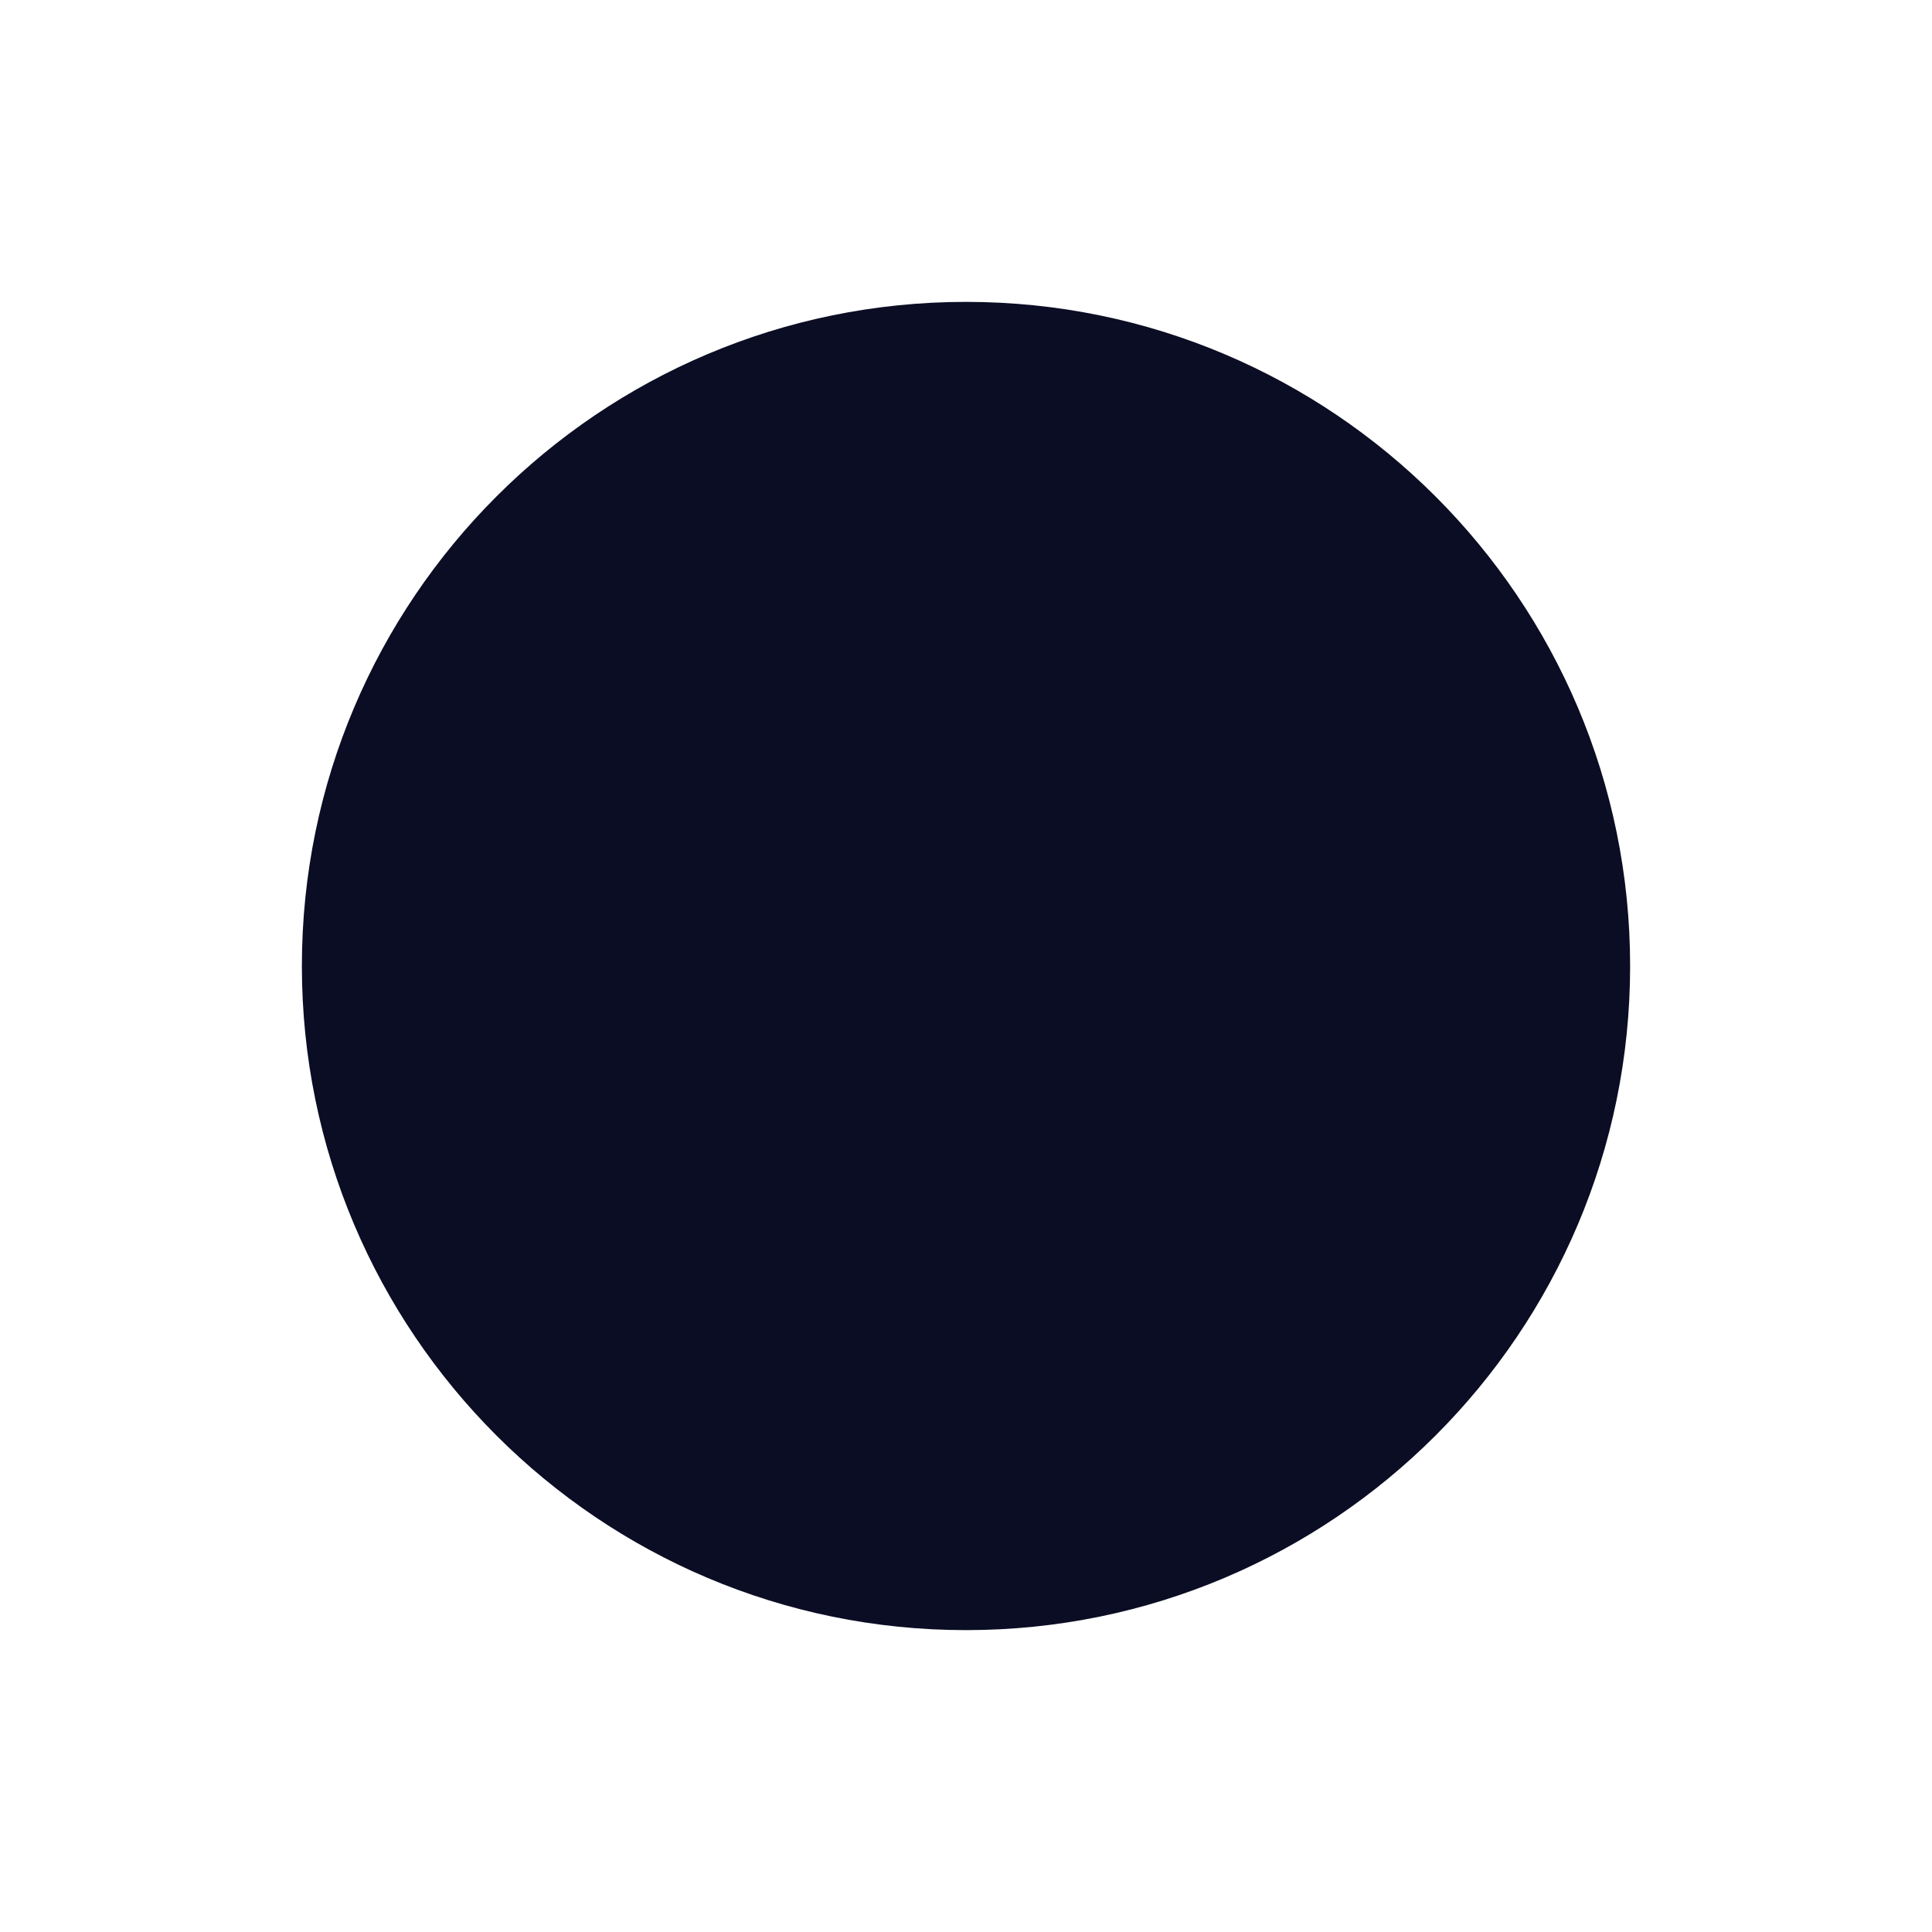
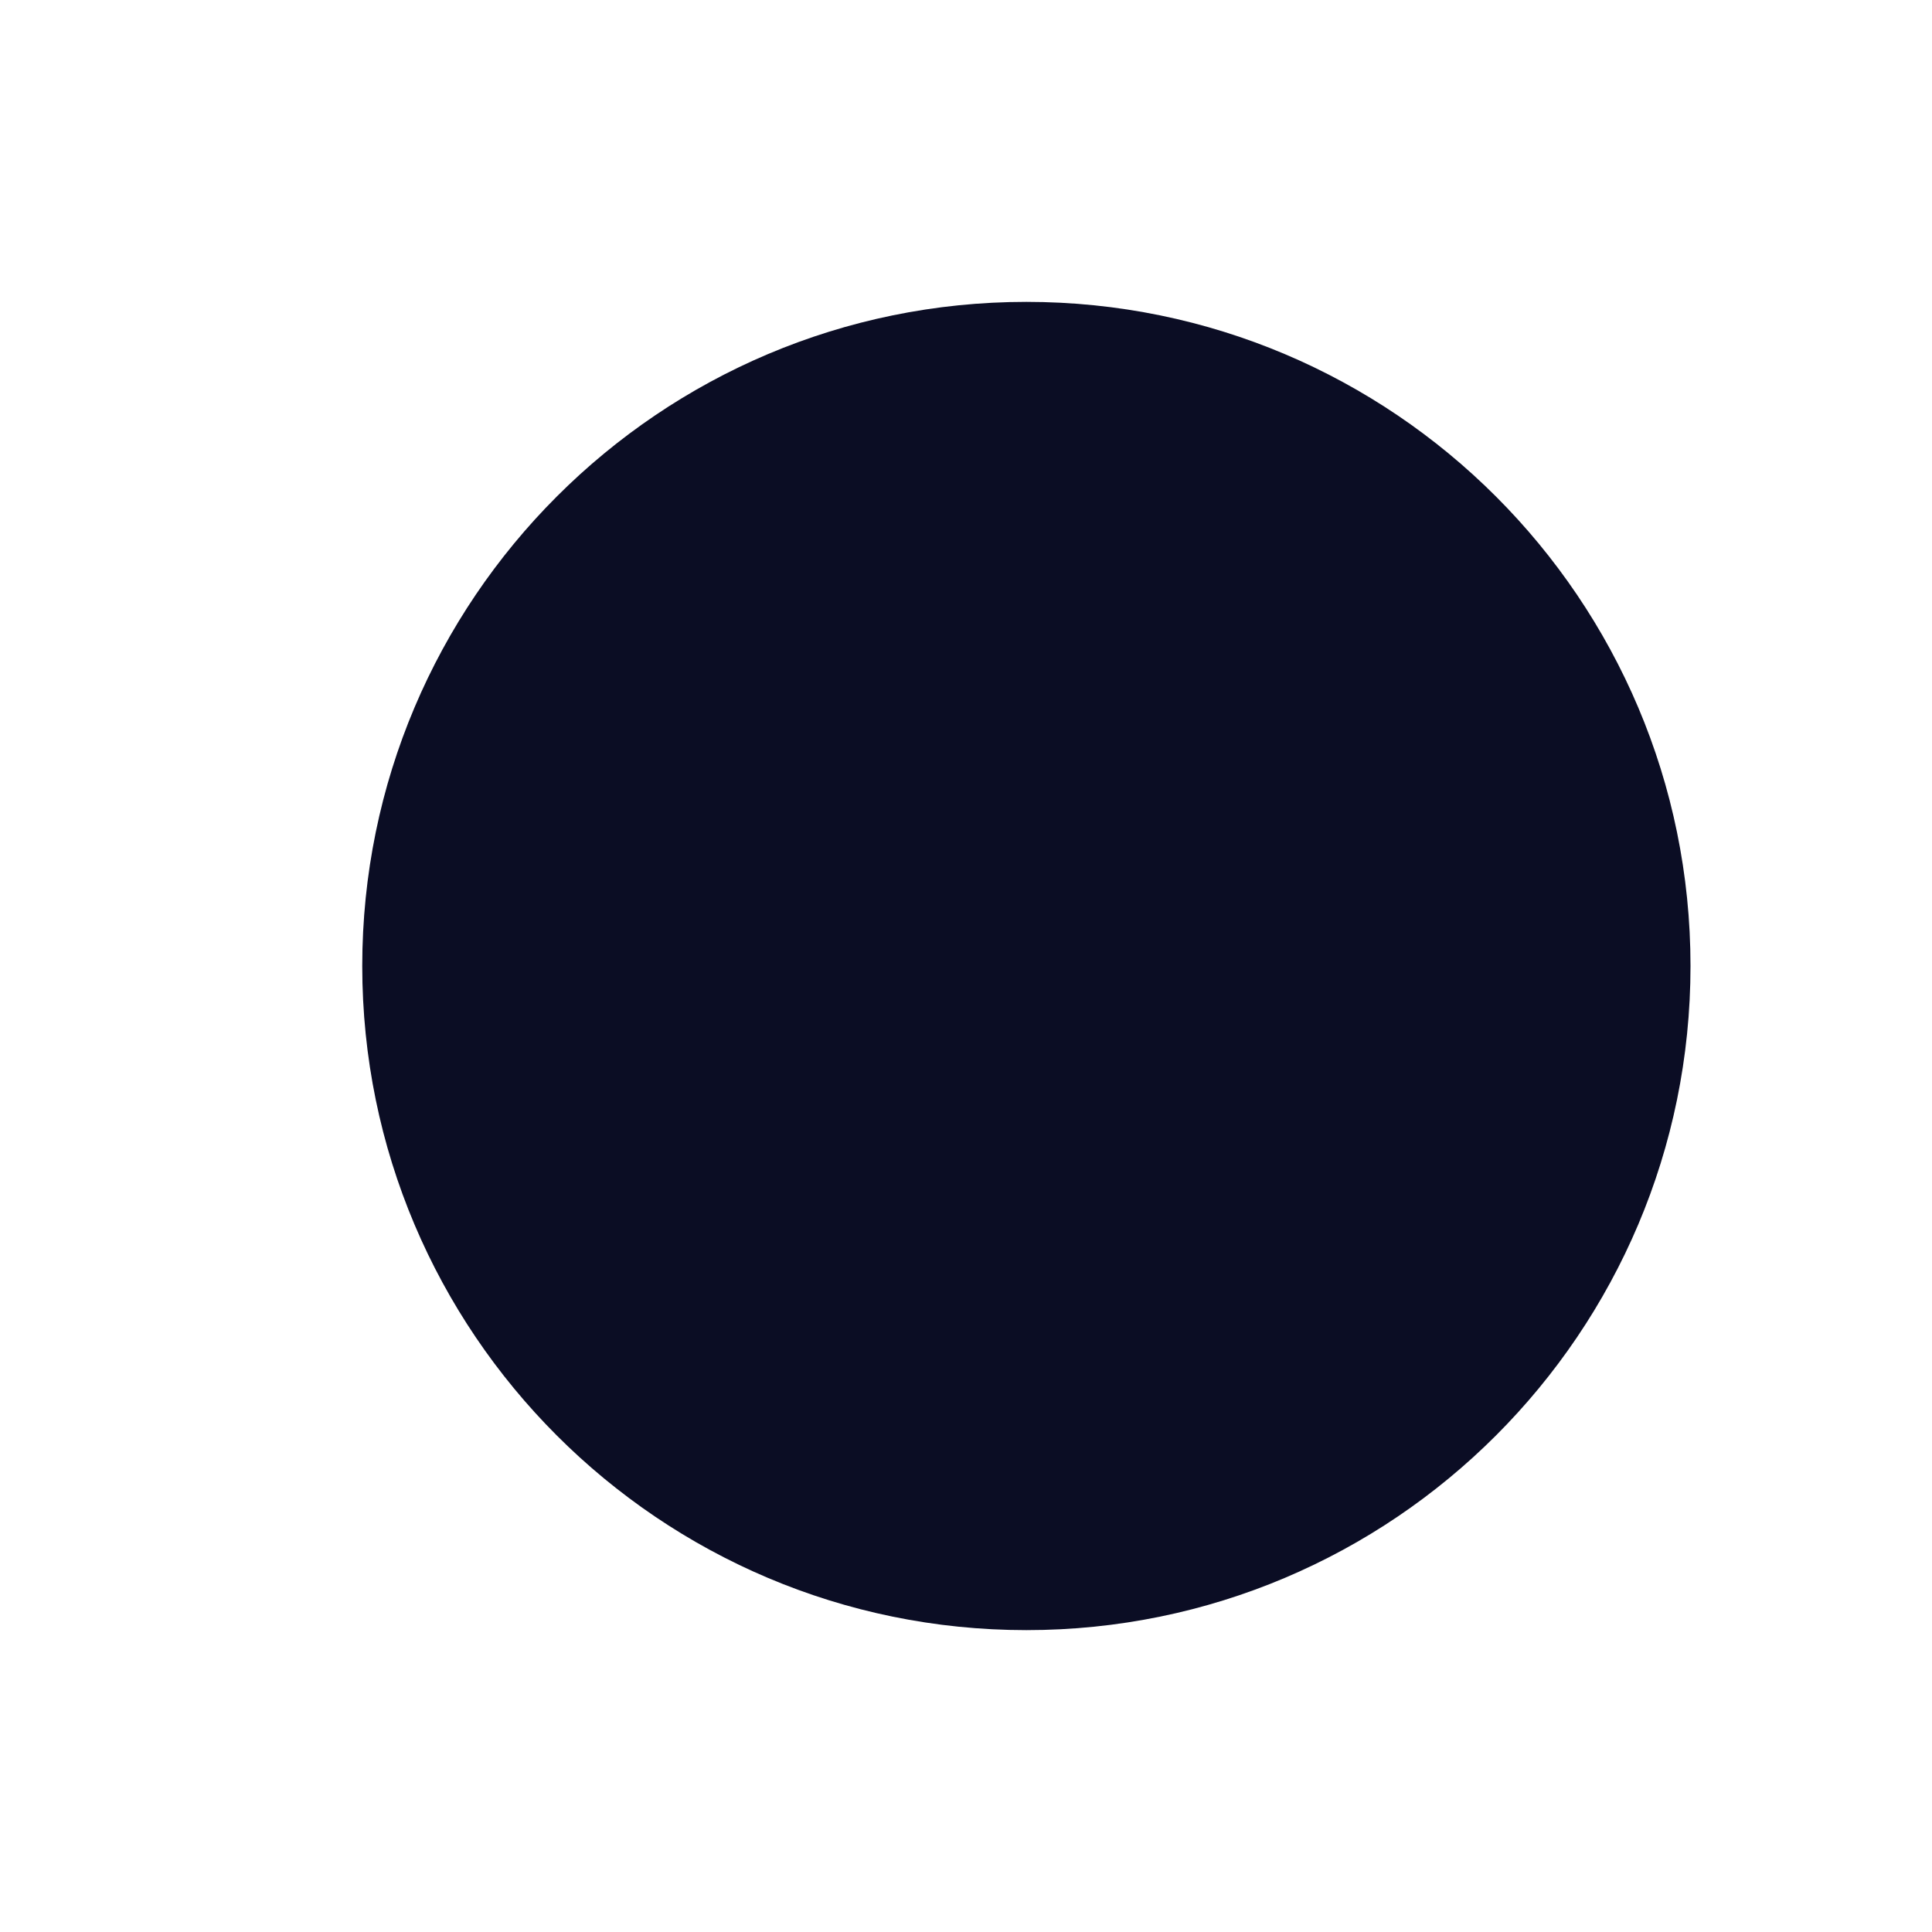
<svg xmlns="http://www.w3.org/2000/svg" version="1.1" width="4px" height="4px">
-   <g transform="matrix(1 0 0 1 -444 -225 )">
-     <path d="M 0.625 2  C 0.625 2.759  1.241 3.375  2 3.375  C 2.759 3.375  3.375 2.759  3.375 2  C 3.375 1.241  2.759 0.625  2 0.625  C 1.241 0.625  0.625 1.241  0.625 2  Z " fill-rule="nonzero" fill="#0b0d24" stroke="none" transform="matrix(1 0 0 1 444 225 )" />
+   <g transform="matrix(1 0 0 1 -448 -225 )">
+     <path d="M 0.75 2  C 0.75 2.759  1.366 3.375  2.125 3.375  C 2.884 3.375  3.5 2.759  3.5 2  C 3.5 1.241  2.884 0.625  2.125 0.625  C 1.366 0.625  0.75 1.241  0.75 2  Z " fill-rule="nonzero" fill="#0b0d24" stroke="none" transform="matrix(1 0 0 1 448 225 )" />
  </g>
</svg>
